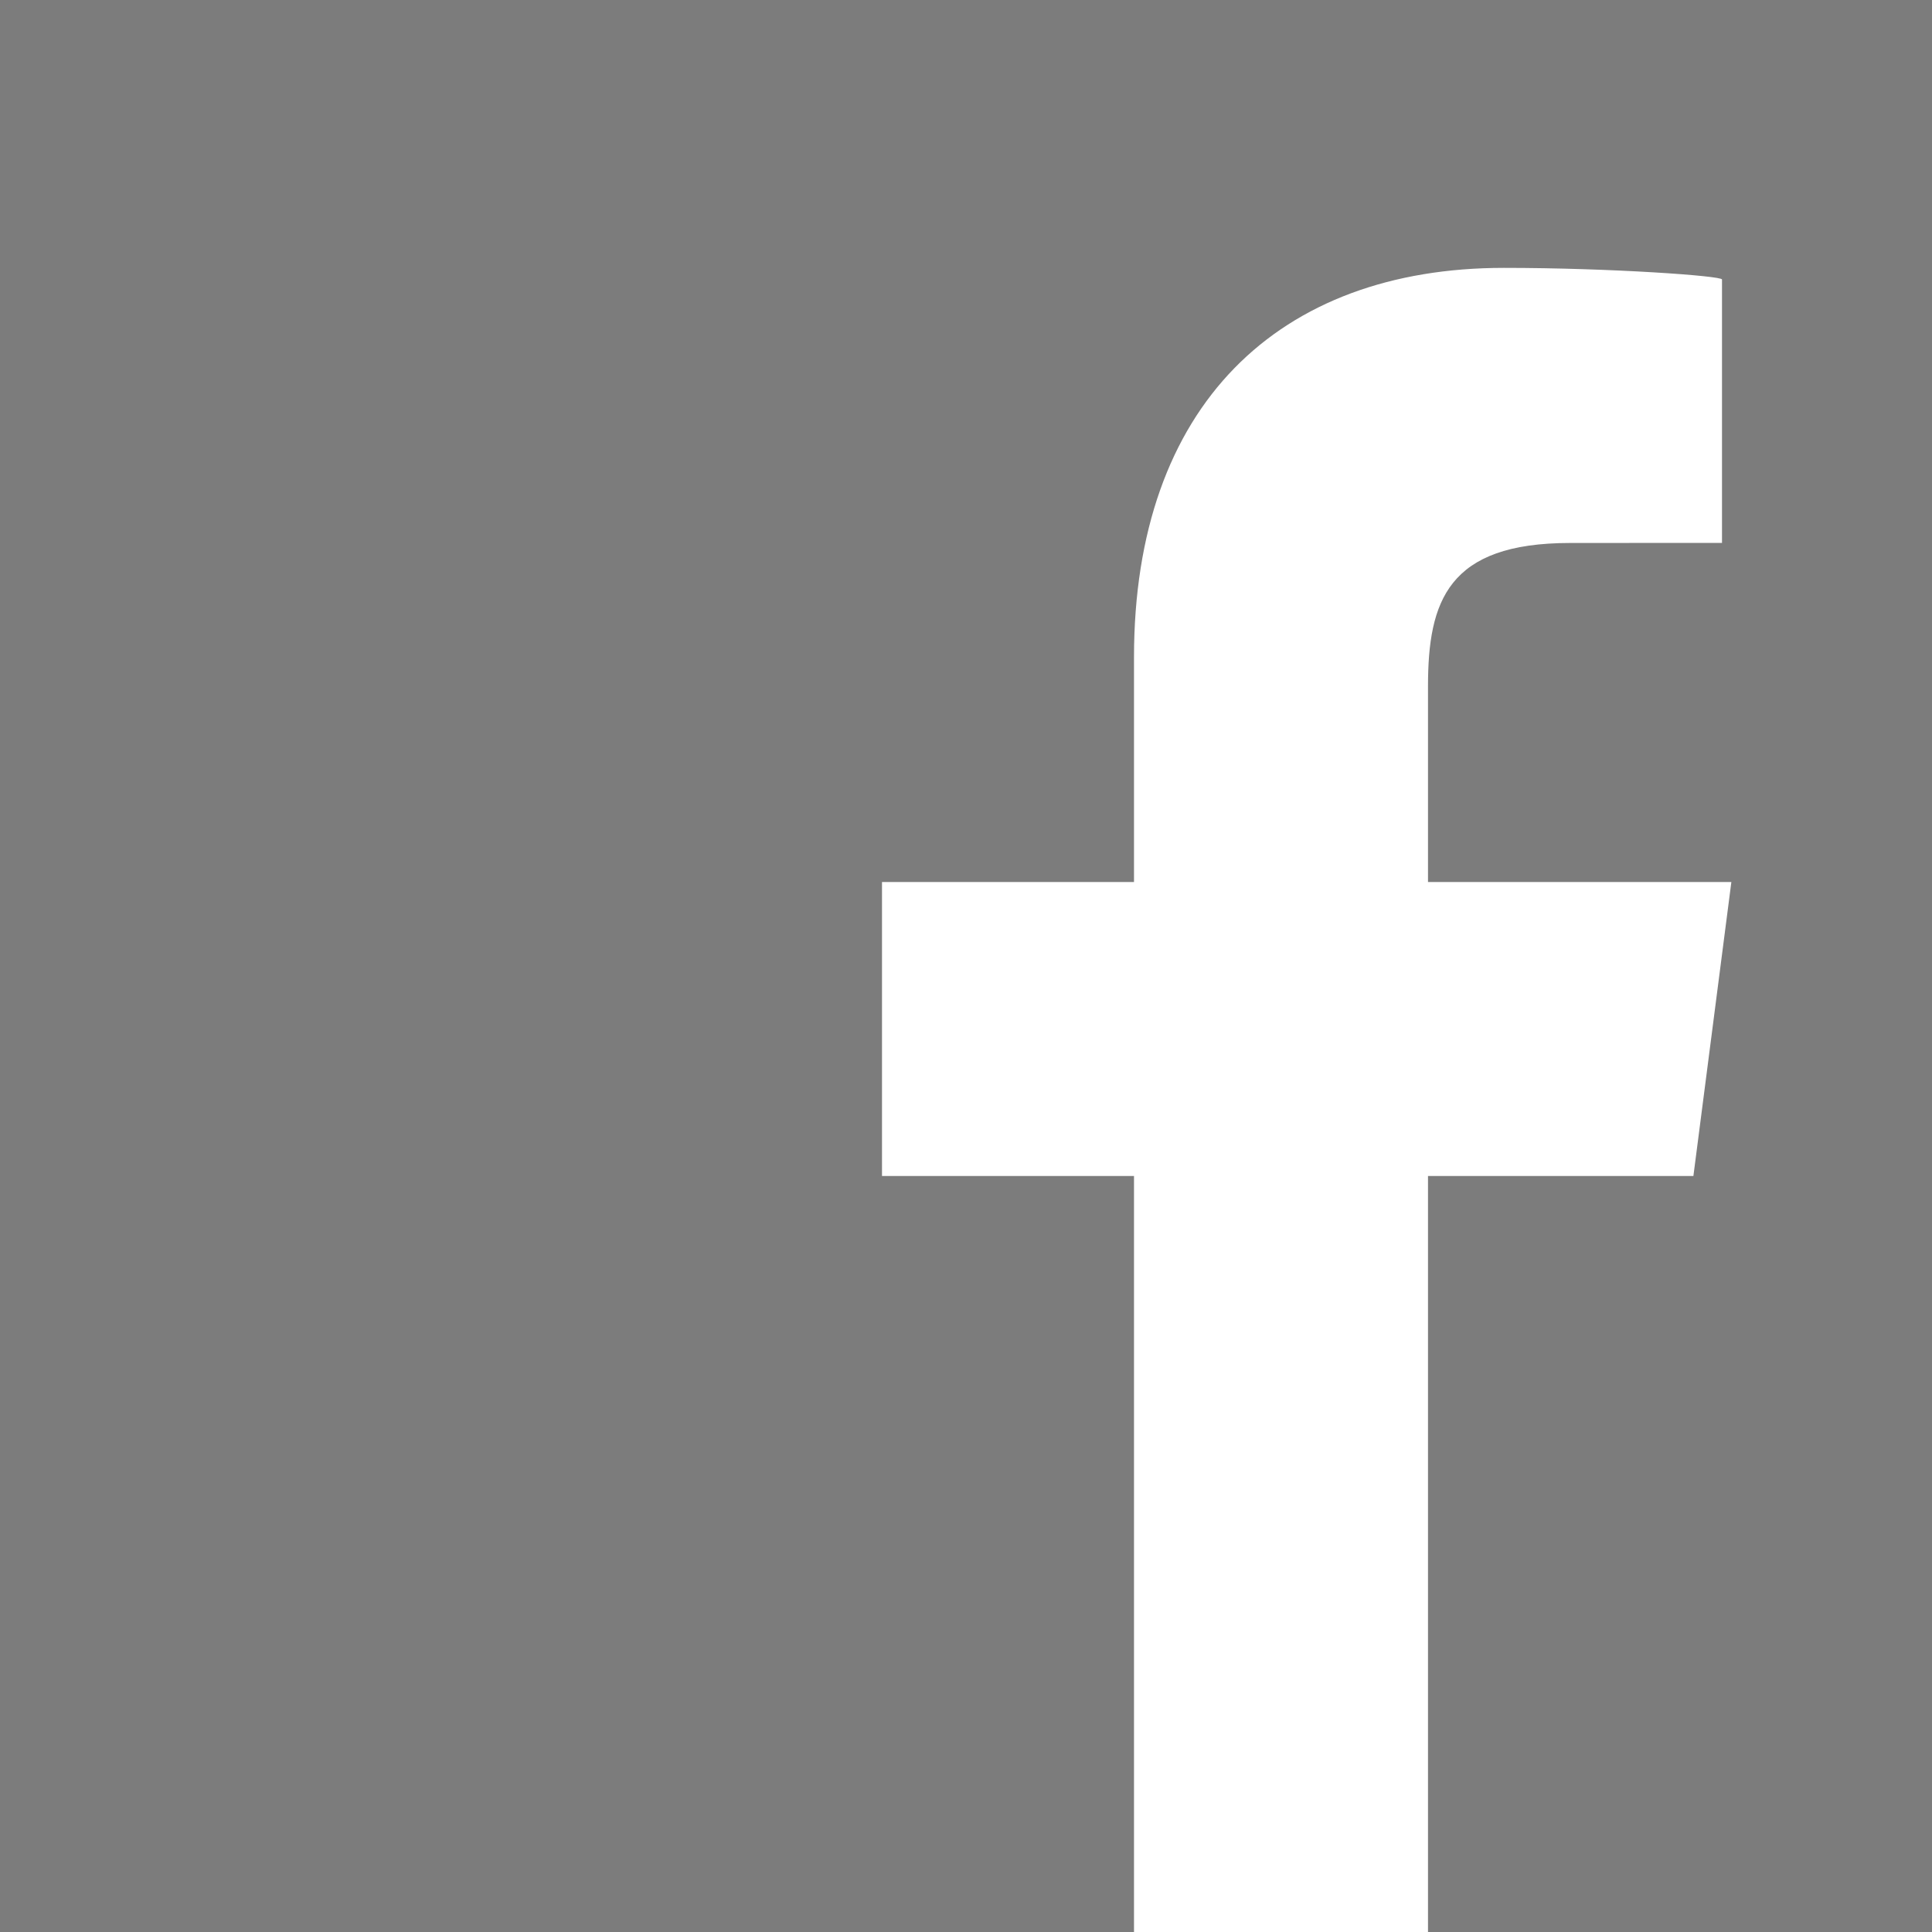
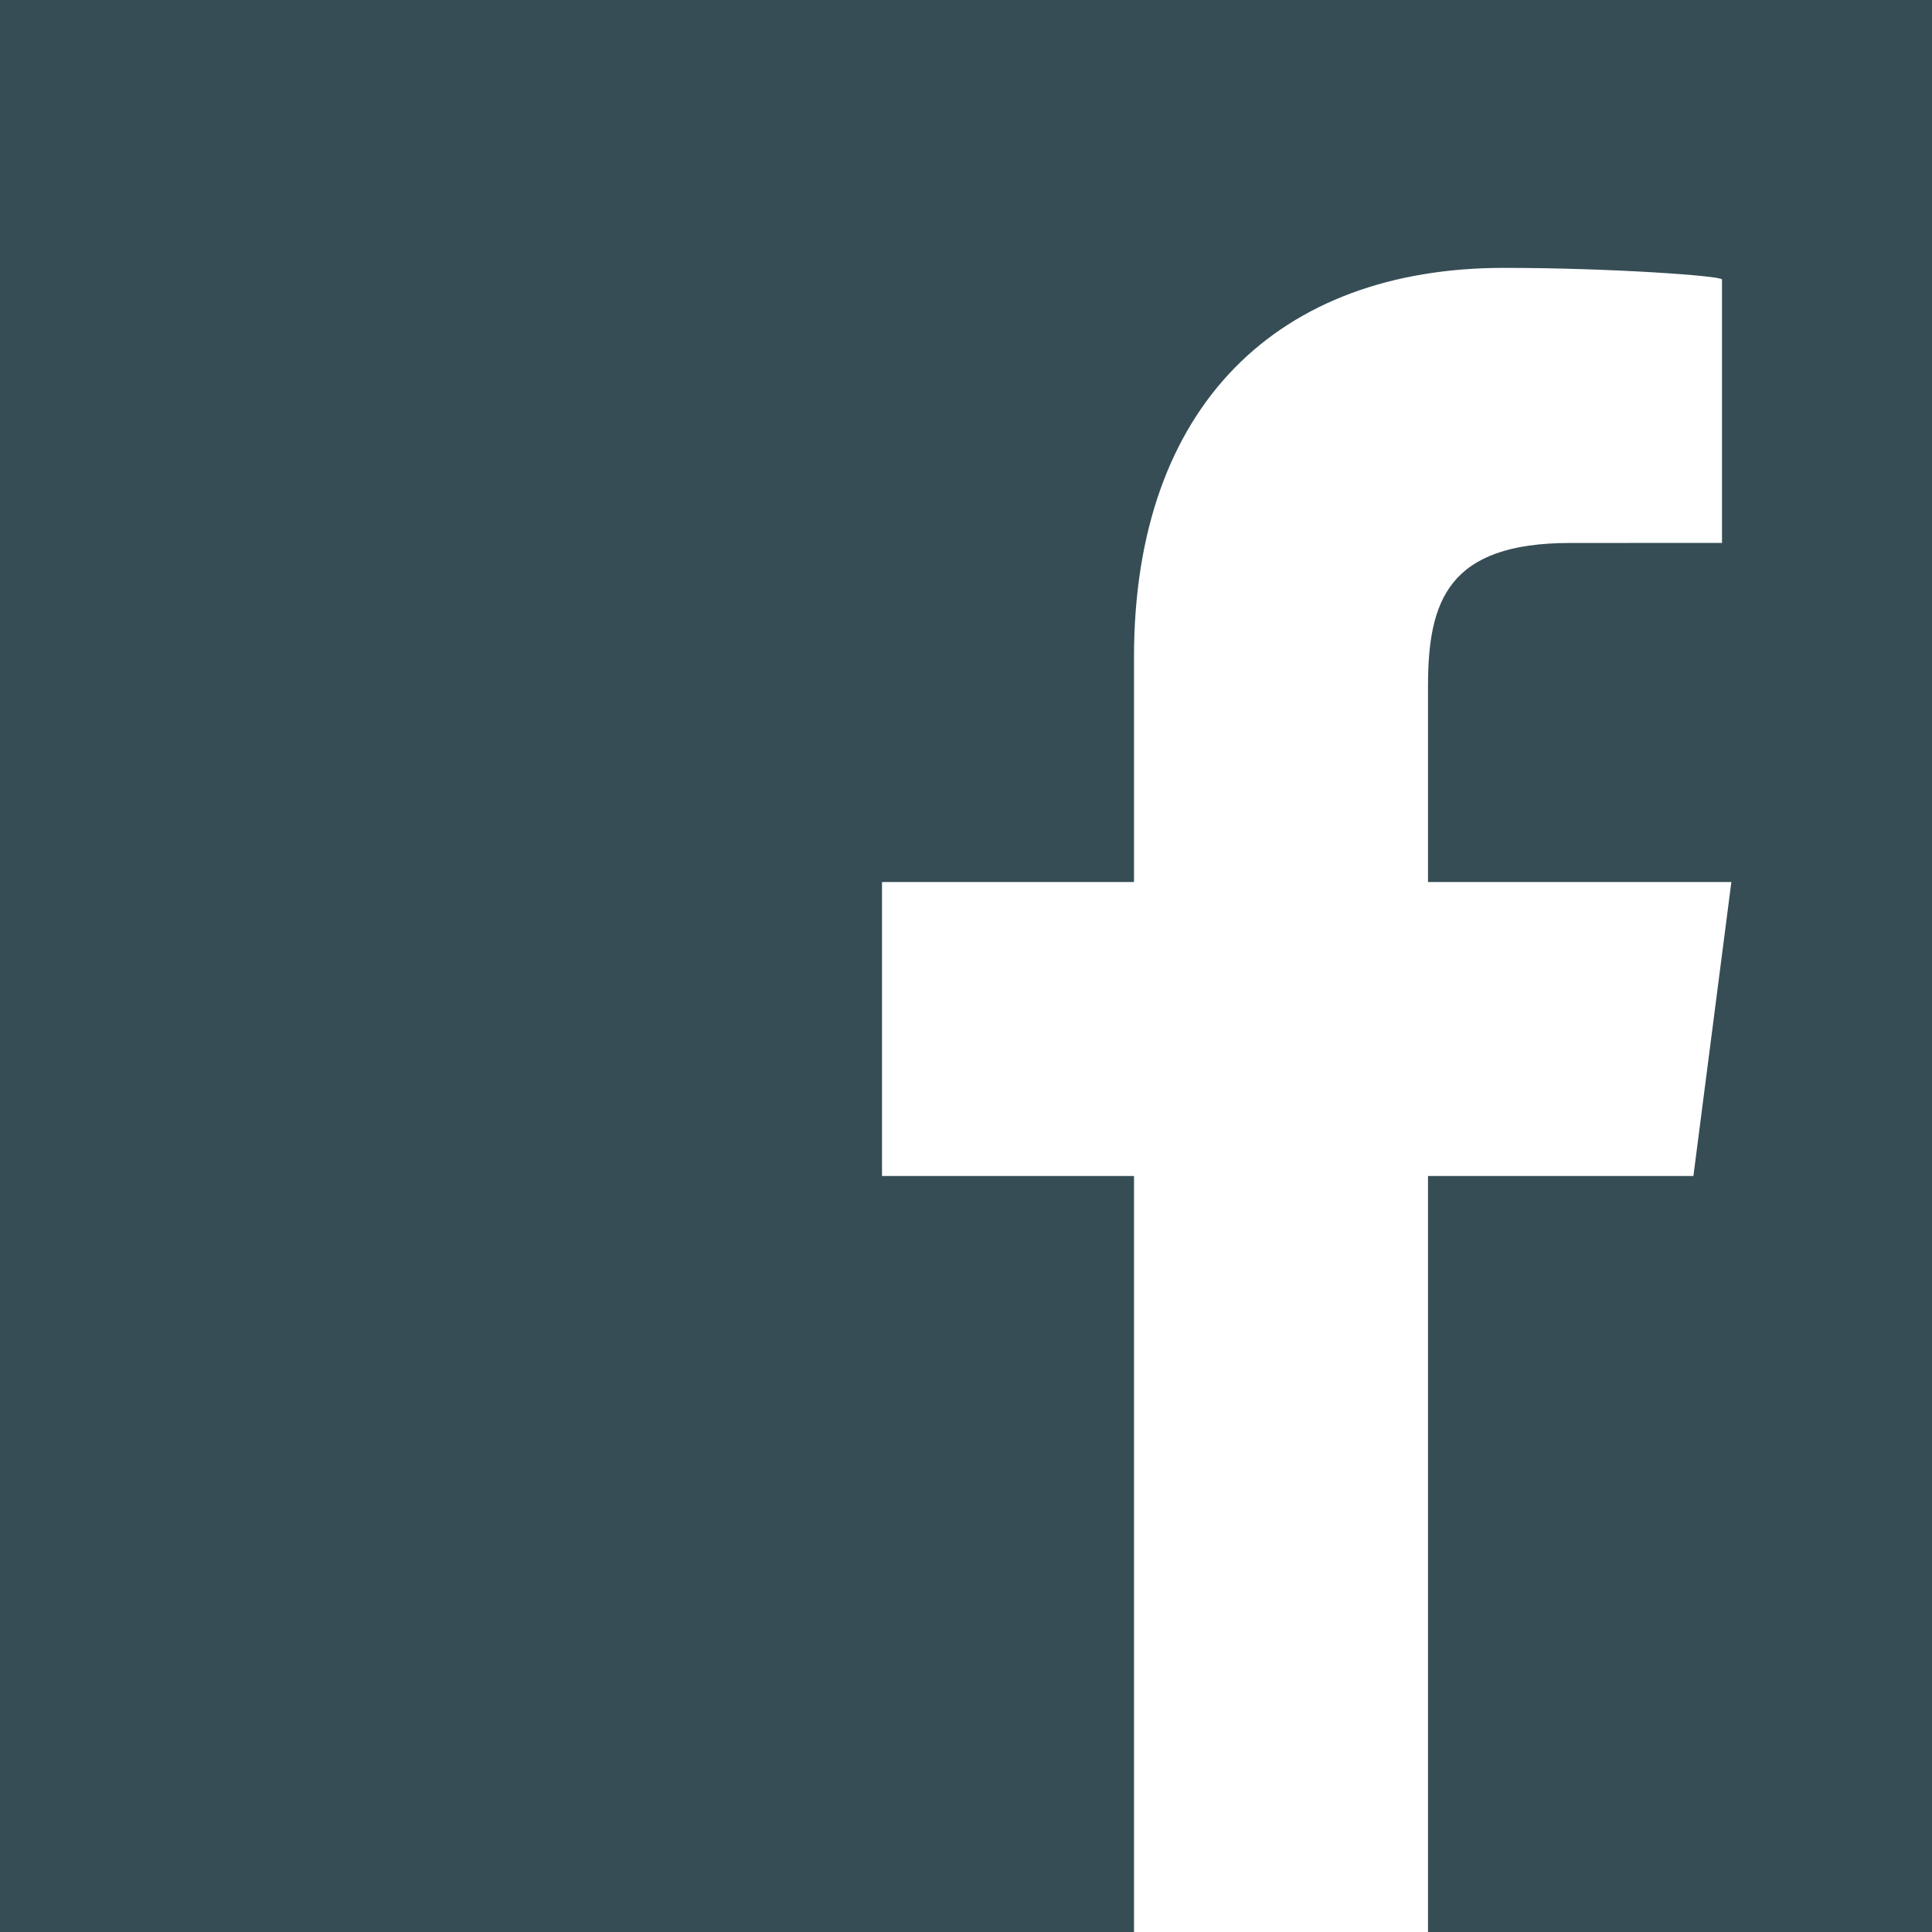
<svg xmlns="http://www.w3.org/2000/svg" version="1.1" id="Layer_1" x="0px" y="0px" width="46px" height="46px" viewBox="0 0 46 46" enable-background="new 0 0 46 46" xml:space="preserve">
  <g>
-     <path fill="#7C7C7C" d="M46,0H0v46h27V28h-6v-7h6v-5.352c0-6.002,3.449-9.27,8.804-9.27C38.371,6.378,41,6.569,41,6.654v6.272   l-3.617,0.002c-2.911,0-3.383,1.384-3.383,3.414V21h7.223l-0.904,7H34v18h12V0z" />
+     <path fill="#364D55" d="M46,0H0v46h27V28h-6v-7h6v-5.352c0-6.002,3.449-9.27,8.804-9.27C38.371,6.378,41,6.569,41,6.654v6.272   l-3.617,0.002c-2.911,0-3.383,1.384-3.383,3.414V21h7.223l-0.904,7H34v18h12V0z" />
  </g>
</svg>
